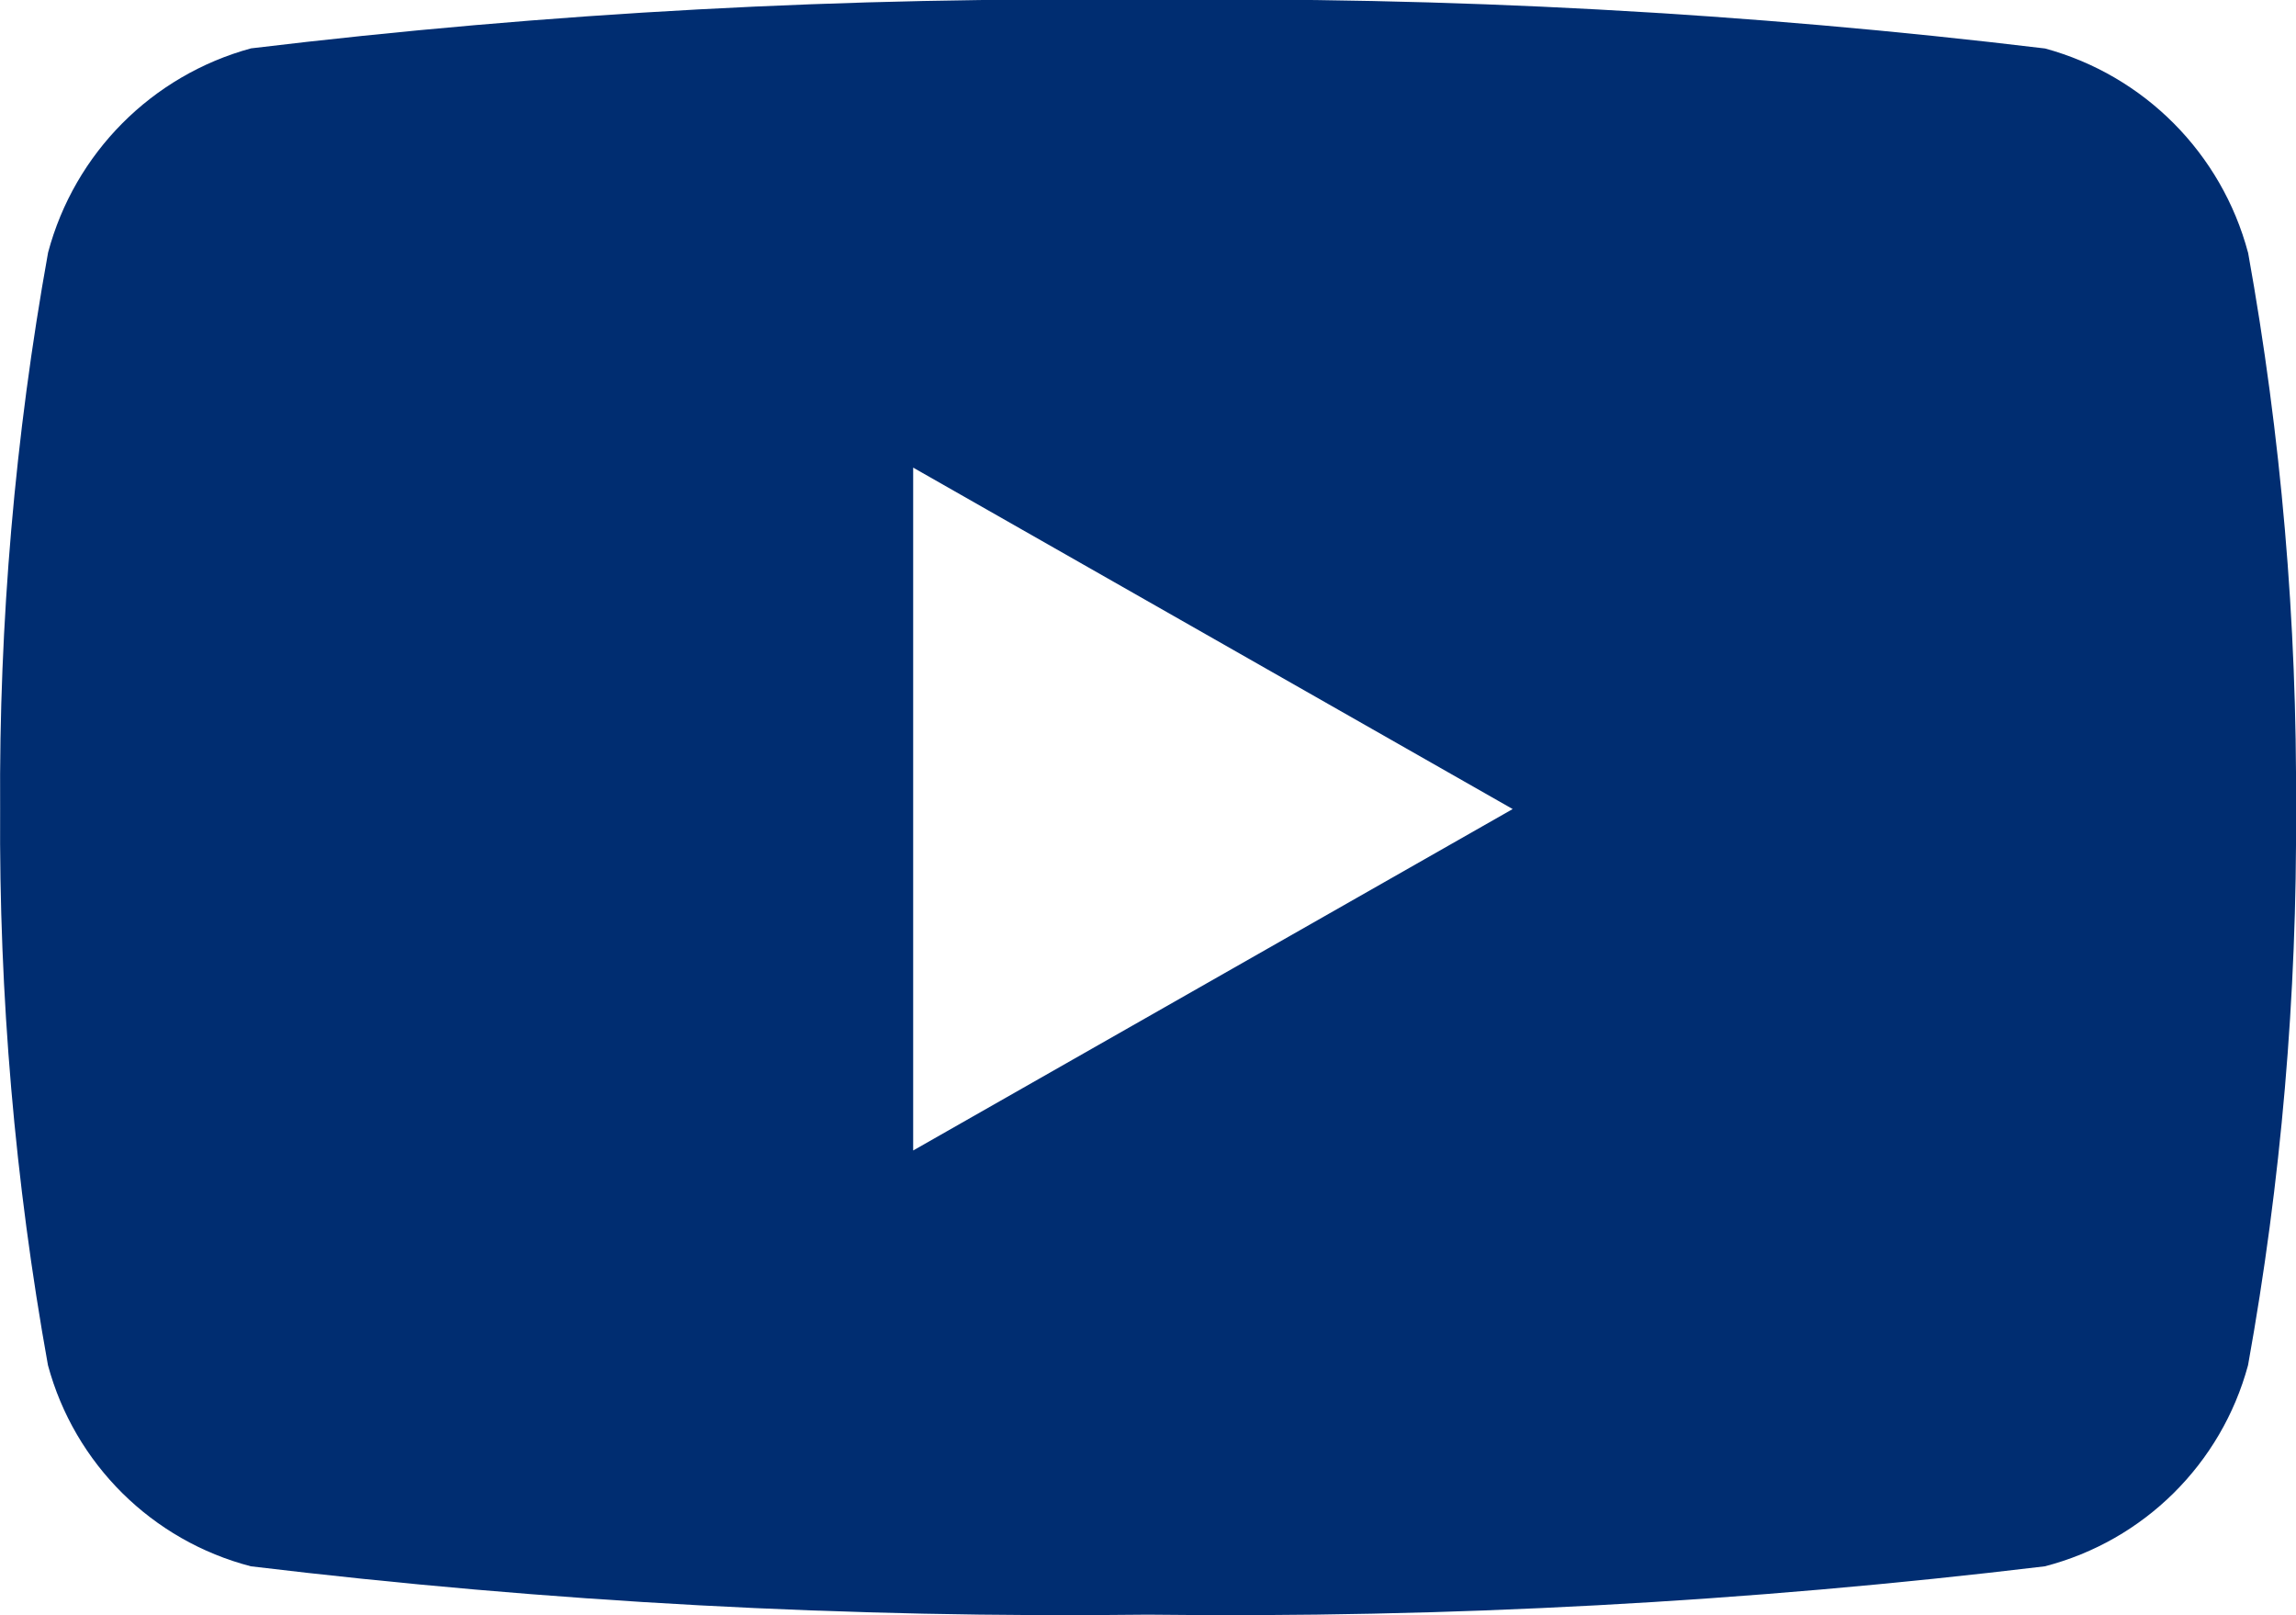
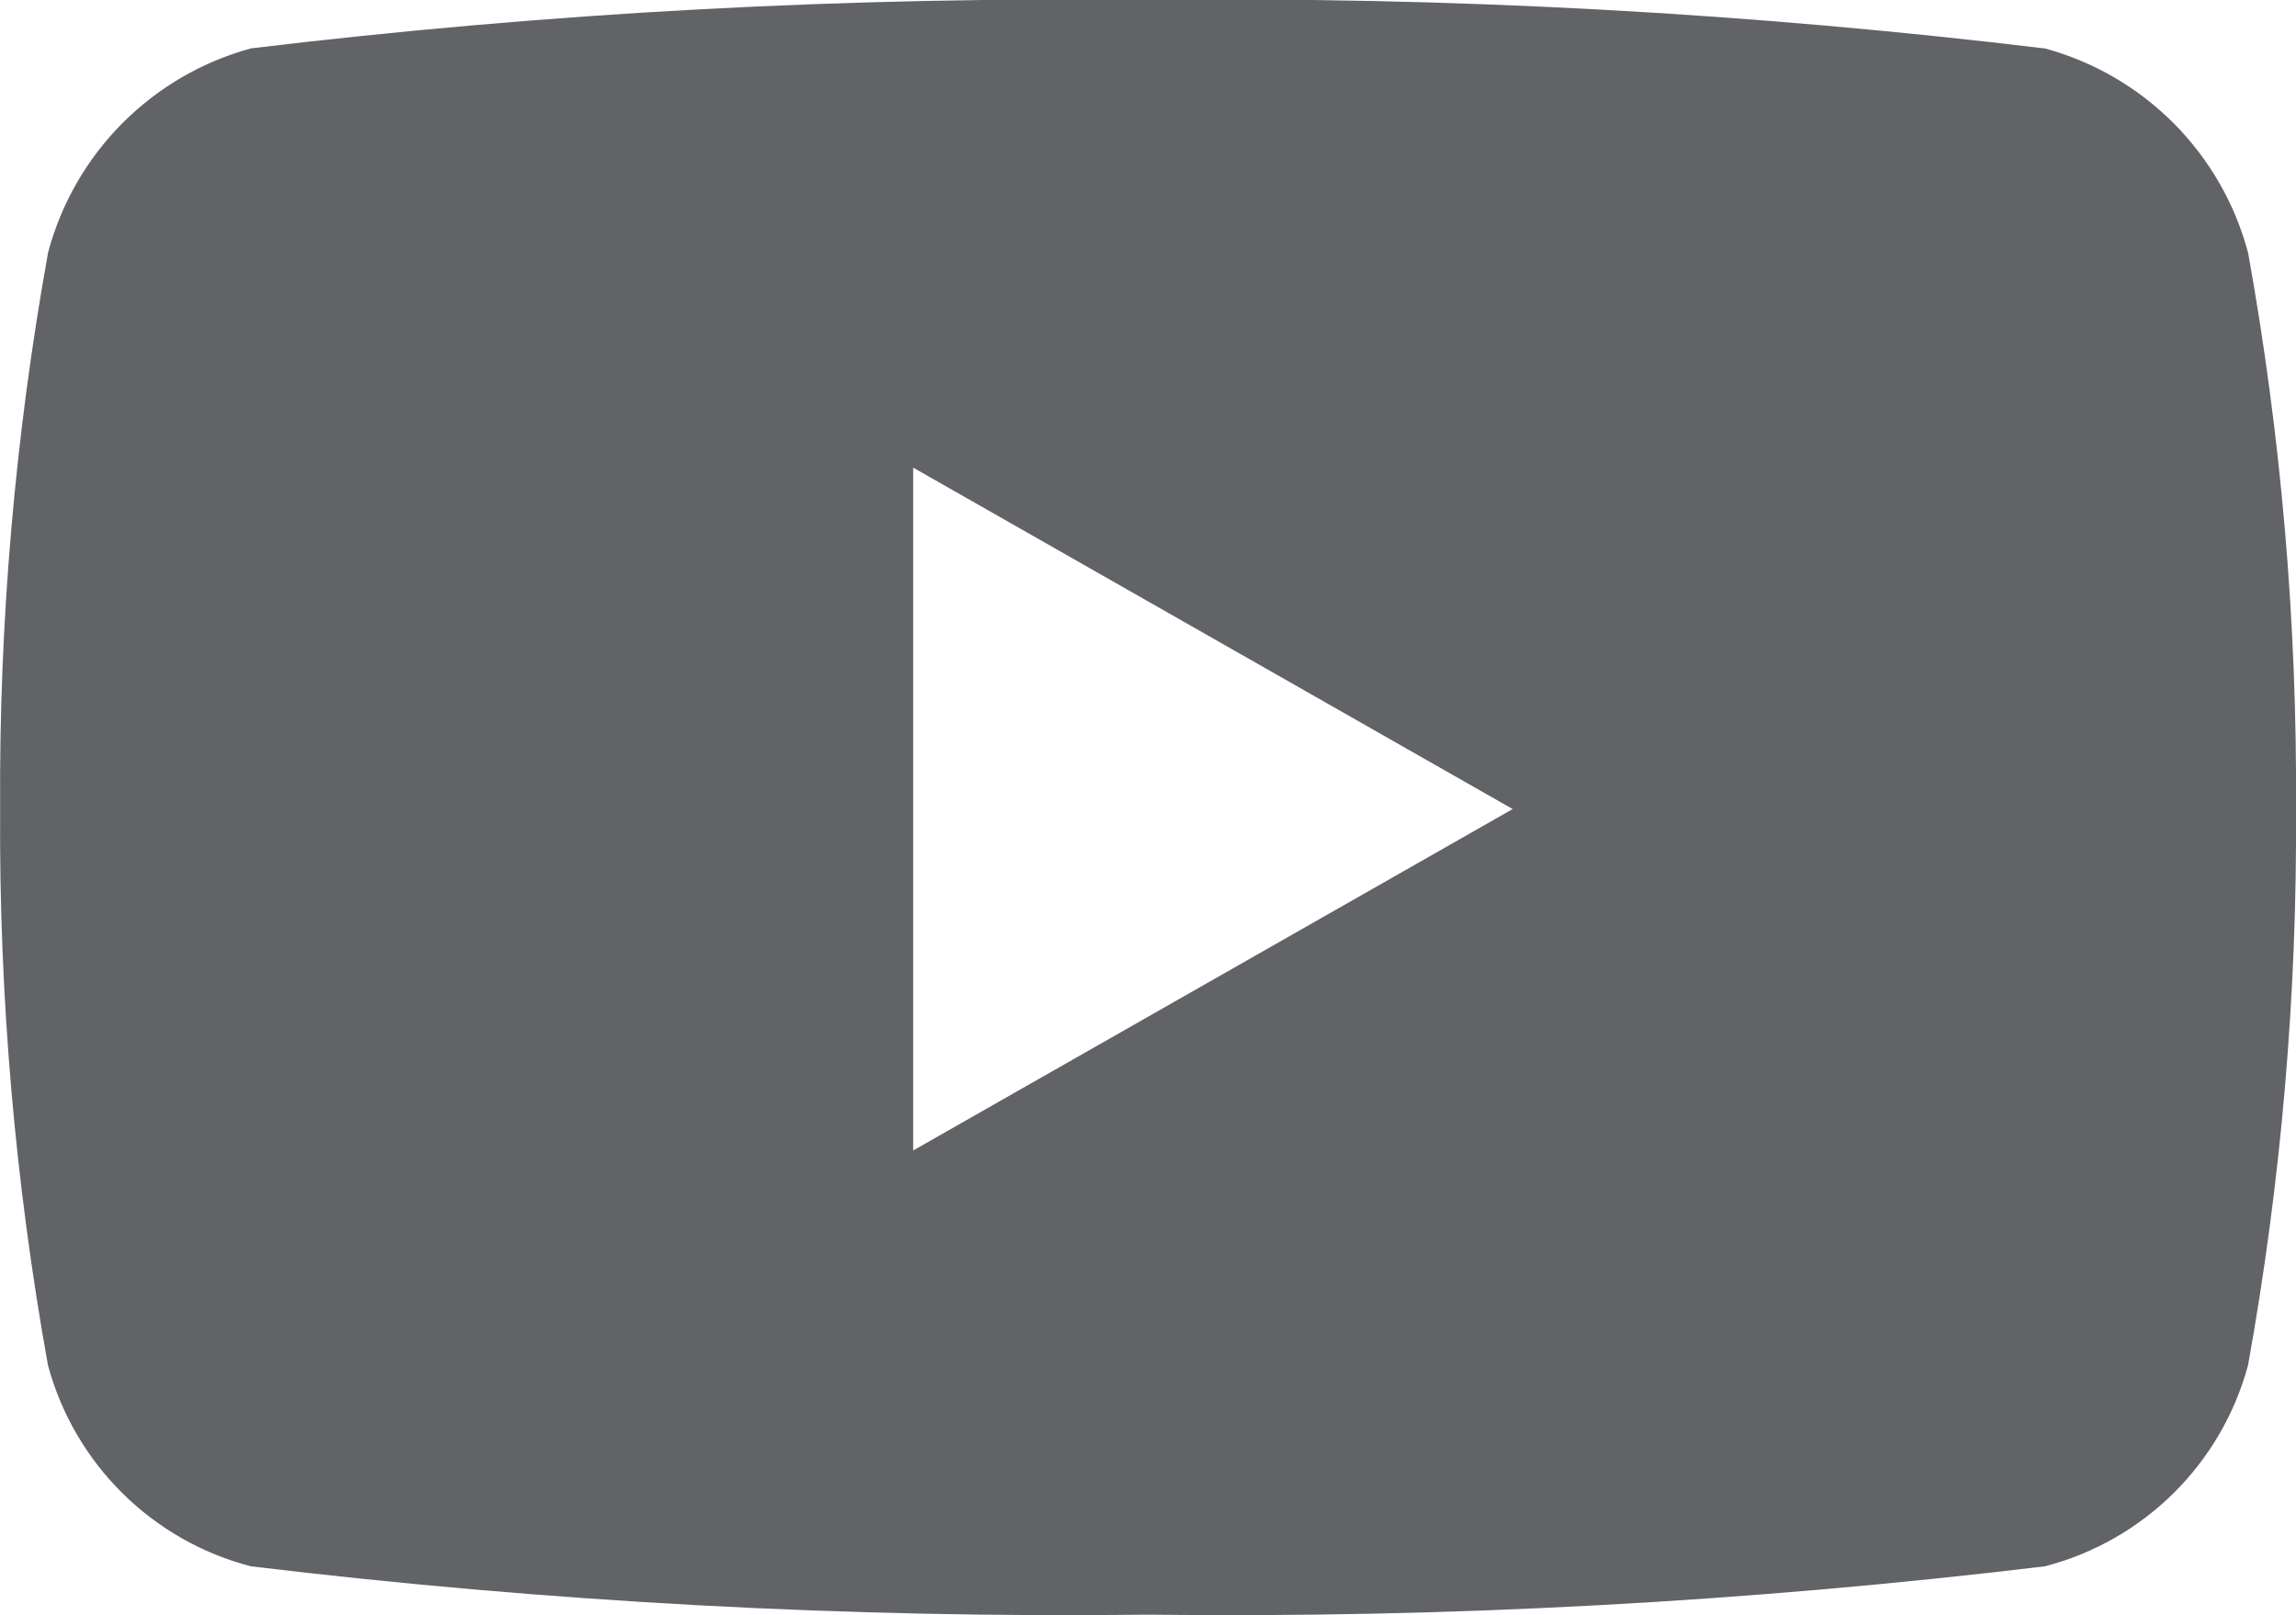
<svg xmlns="http://www.w3.org/2000/svg" width="18" height="12.656" viewBox="0 0 18 12.656">
-   <path id="Icon_awesome-youtube" data-name="Icon awesome-youtube" d="M18.674,6.48a2.262,2.262,0,0,0-1.591-1.6A53.449,53.449,0,0,0,10.05,4.5a53.449,53.449,0,0,0-7.032.379,2.262,2.262,0,0,0-1.591,1.6,23.726,23.726,0,0,0-.376,4.361A23.726,23.726,0,0,0,1.426,15.2a2.228,2.228,0,0,0,1.591,1.576,53.449,53.449,0,0,0,7.032.379,53.449,53.449,0,0,0,7.032-.379A2.228,2.228,0,0,0,18.674,15.2a23.726,23.726,0,0,0,.376-4.361,23.726,23.726,0,0,0-.376-4.361ZM8.209,13.517V8.165l4.7,2.676-4.7,2.676Z" transform="translate(-1.05 -4.5)" fill="#002d71" />
+   <path id="Icon_awesome-youtube" data-name="Icon awesome-youtube" d="M18.674,6.48a2.262,2.262,0,0,0-1.591-1.6A53.449,53.449,0,0,0,10.05,4.5a53.449,53.449,0,0,0-7.032.379,2.262,2.262,0,0,0-1.591,1.6,23.726,23.726,0,0,0-.376,4.361A23.726,23.726,0,0,0,1.426,15.2a2.228,2.228,0,0,0,1.591,1.576,53.449,53.449,0,0,0,7.032.379,53.449,53.449,0,0,0,7.032-.379A2.228,2.228,0,0,0,18.674,15.2a23.726,23.726,0,0,0,.376-4.361,23.726,23.726,0,0,0-.376-4.361ZM8.209,13.517V8.165l4.7,2.676-4.7,2.676Z" transform="translate(-1.05 -4.5)" fill="#616366" />
</svg>
